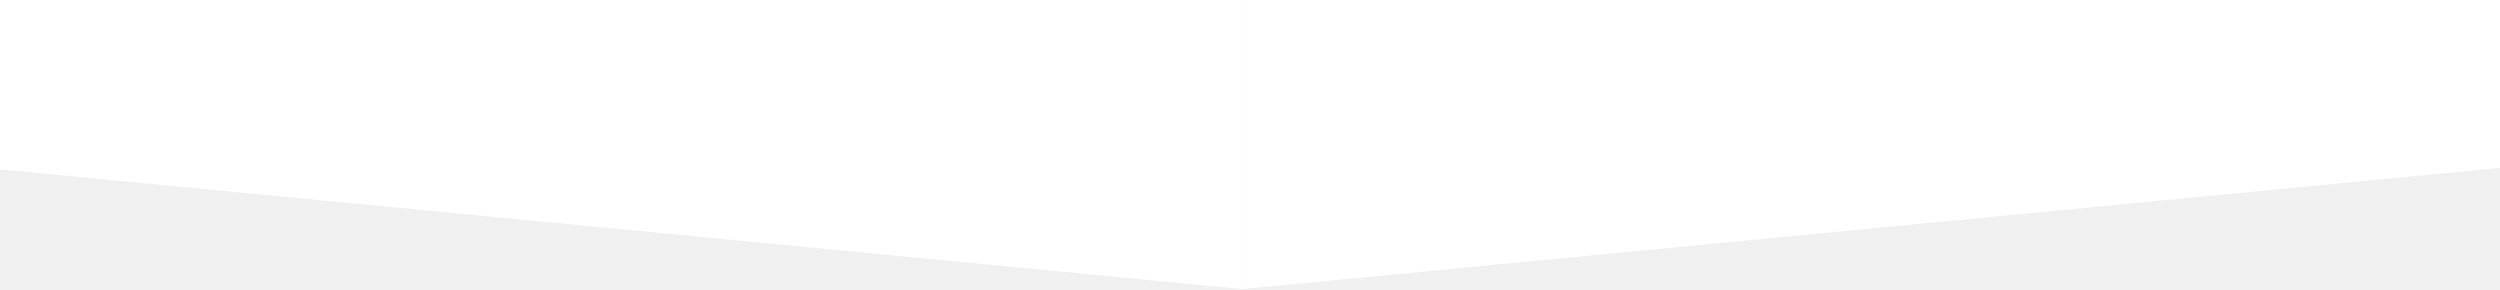
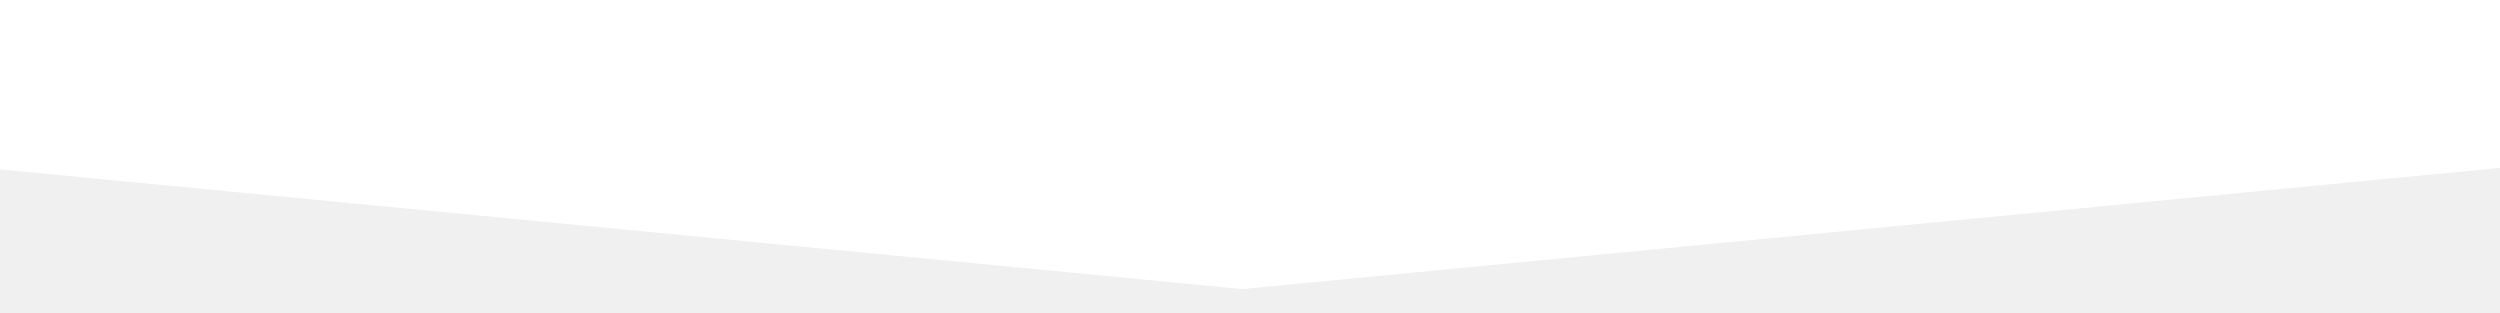
- <svg xmlns="http://www.w3.org/2000/svg" width="320" height="37" viewBox="0 0 320 37" fill="none">
+ <svg xmlns="http://www.w3.org/2000/svg" width="320" height="40" viewBox="0 0 320 40" fill="none">
  <path fill-rule="evenodd" clip-rule="evenodd" d="M-225 0H159V37L-225 0Z" fill="white" />
  <path fill-rule="evenodd" clip-rule="evenodd" d="M543 0H159V37L543 0Z" fill="white" />
</svg>
